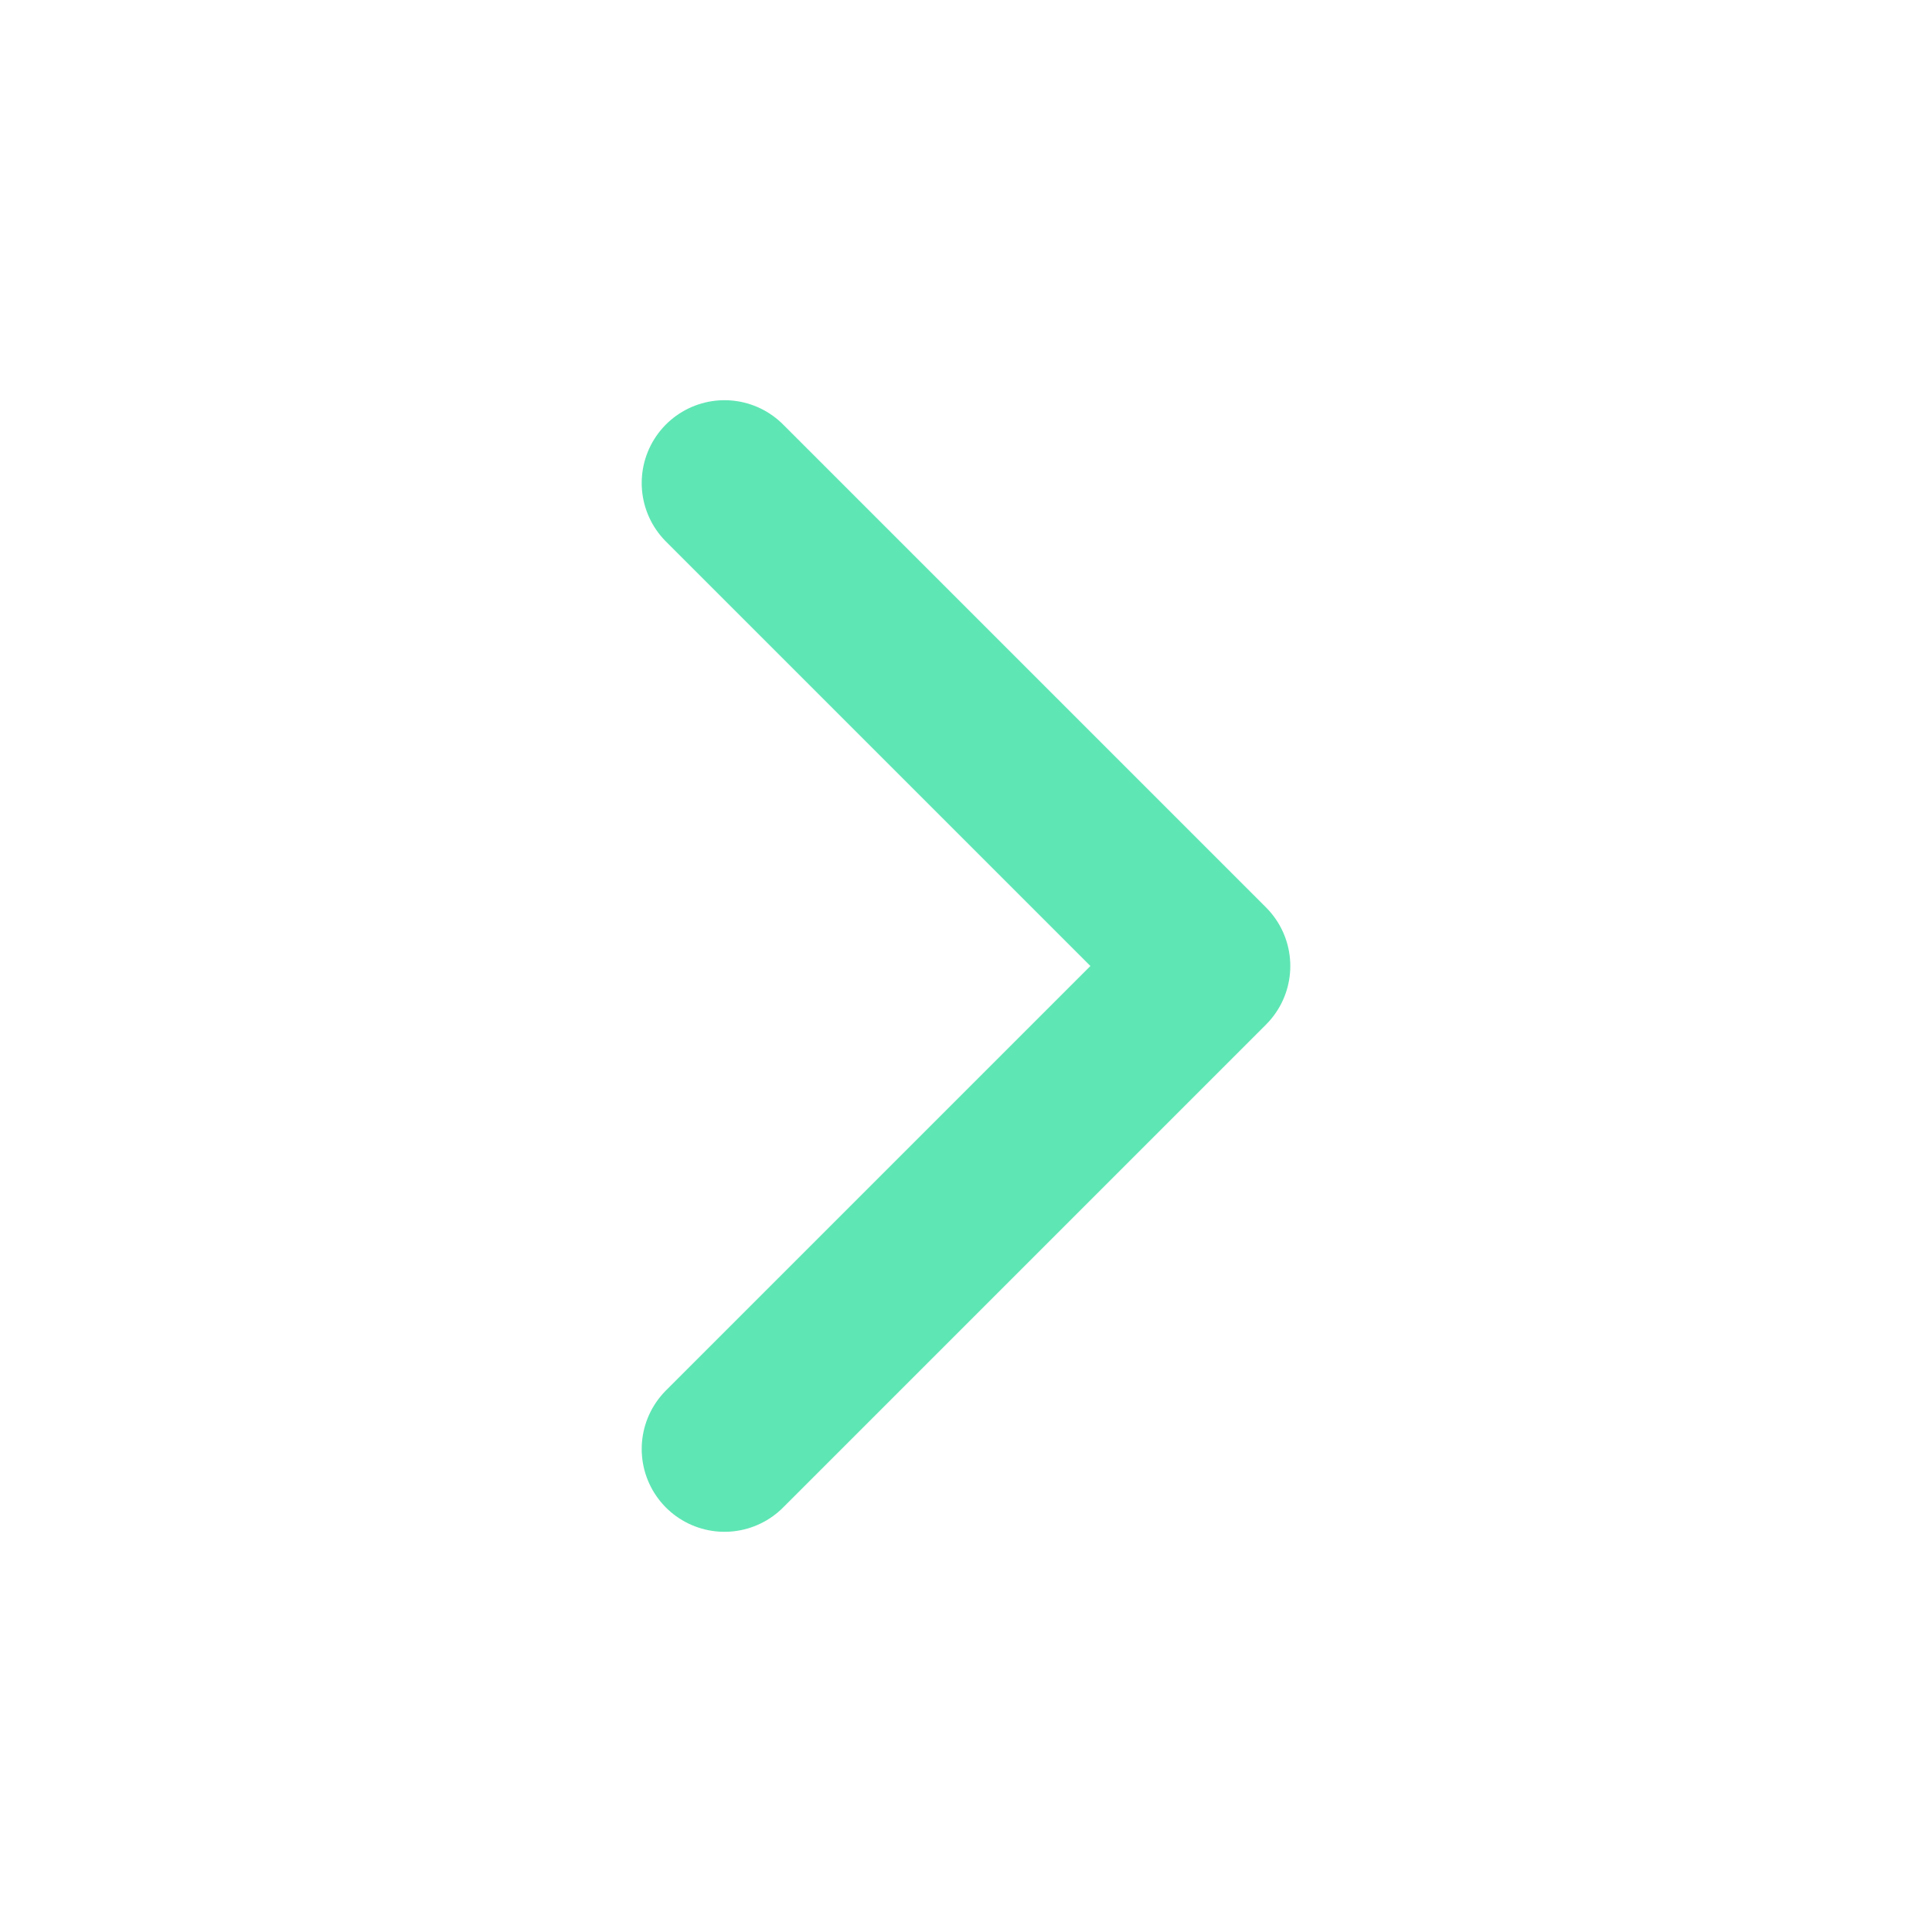
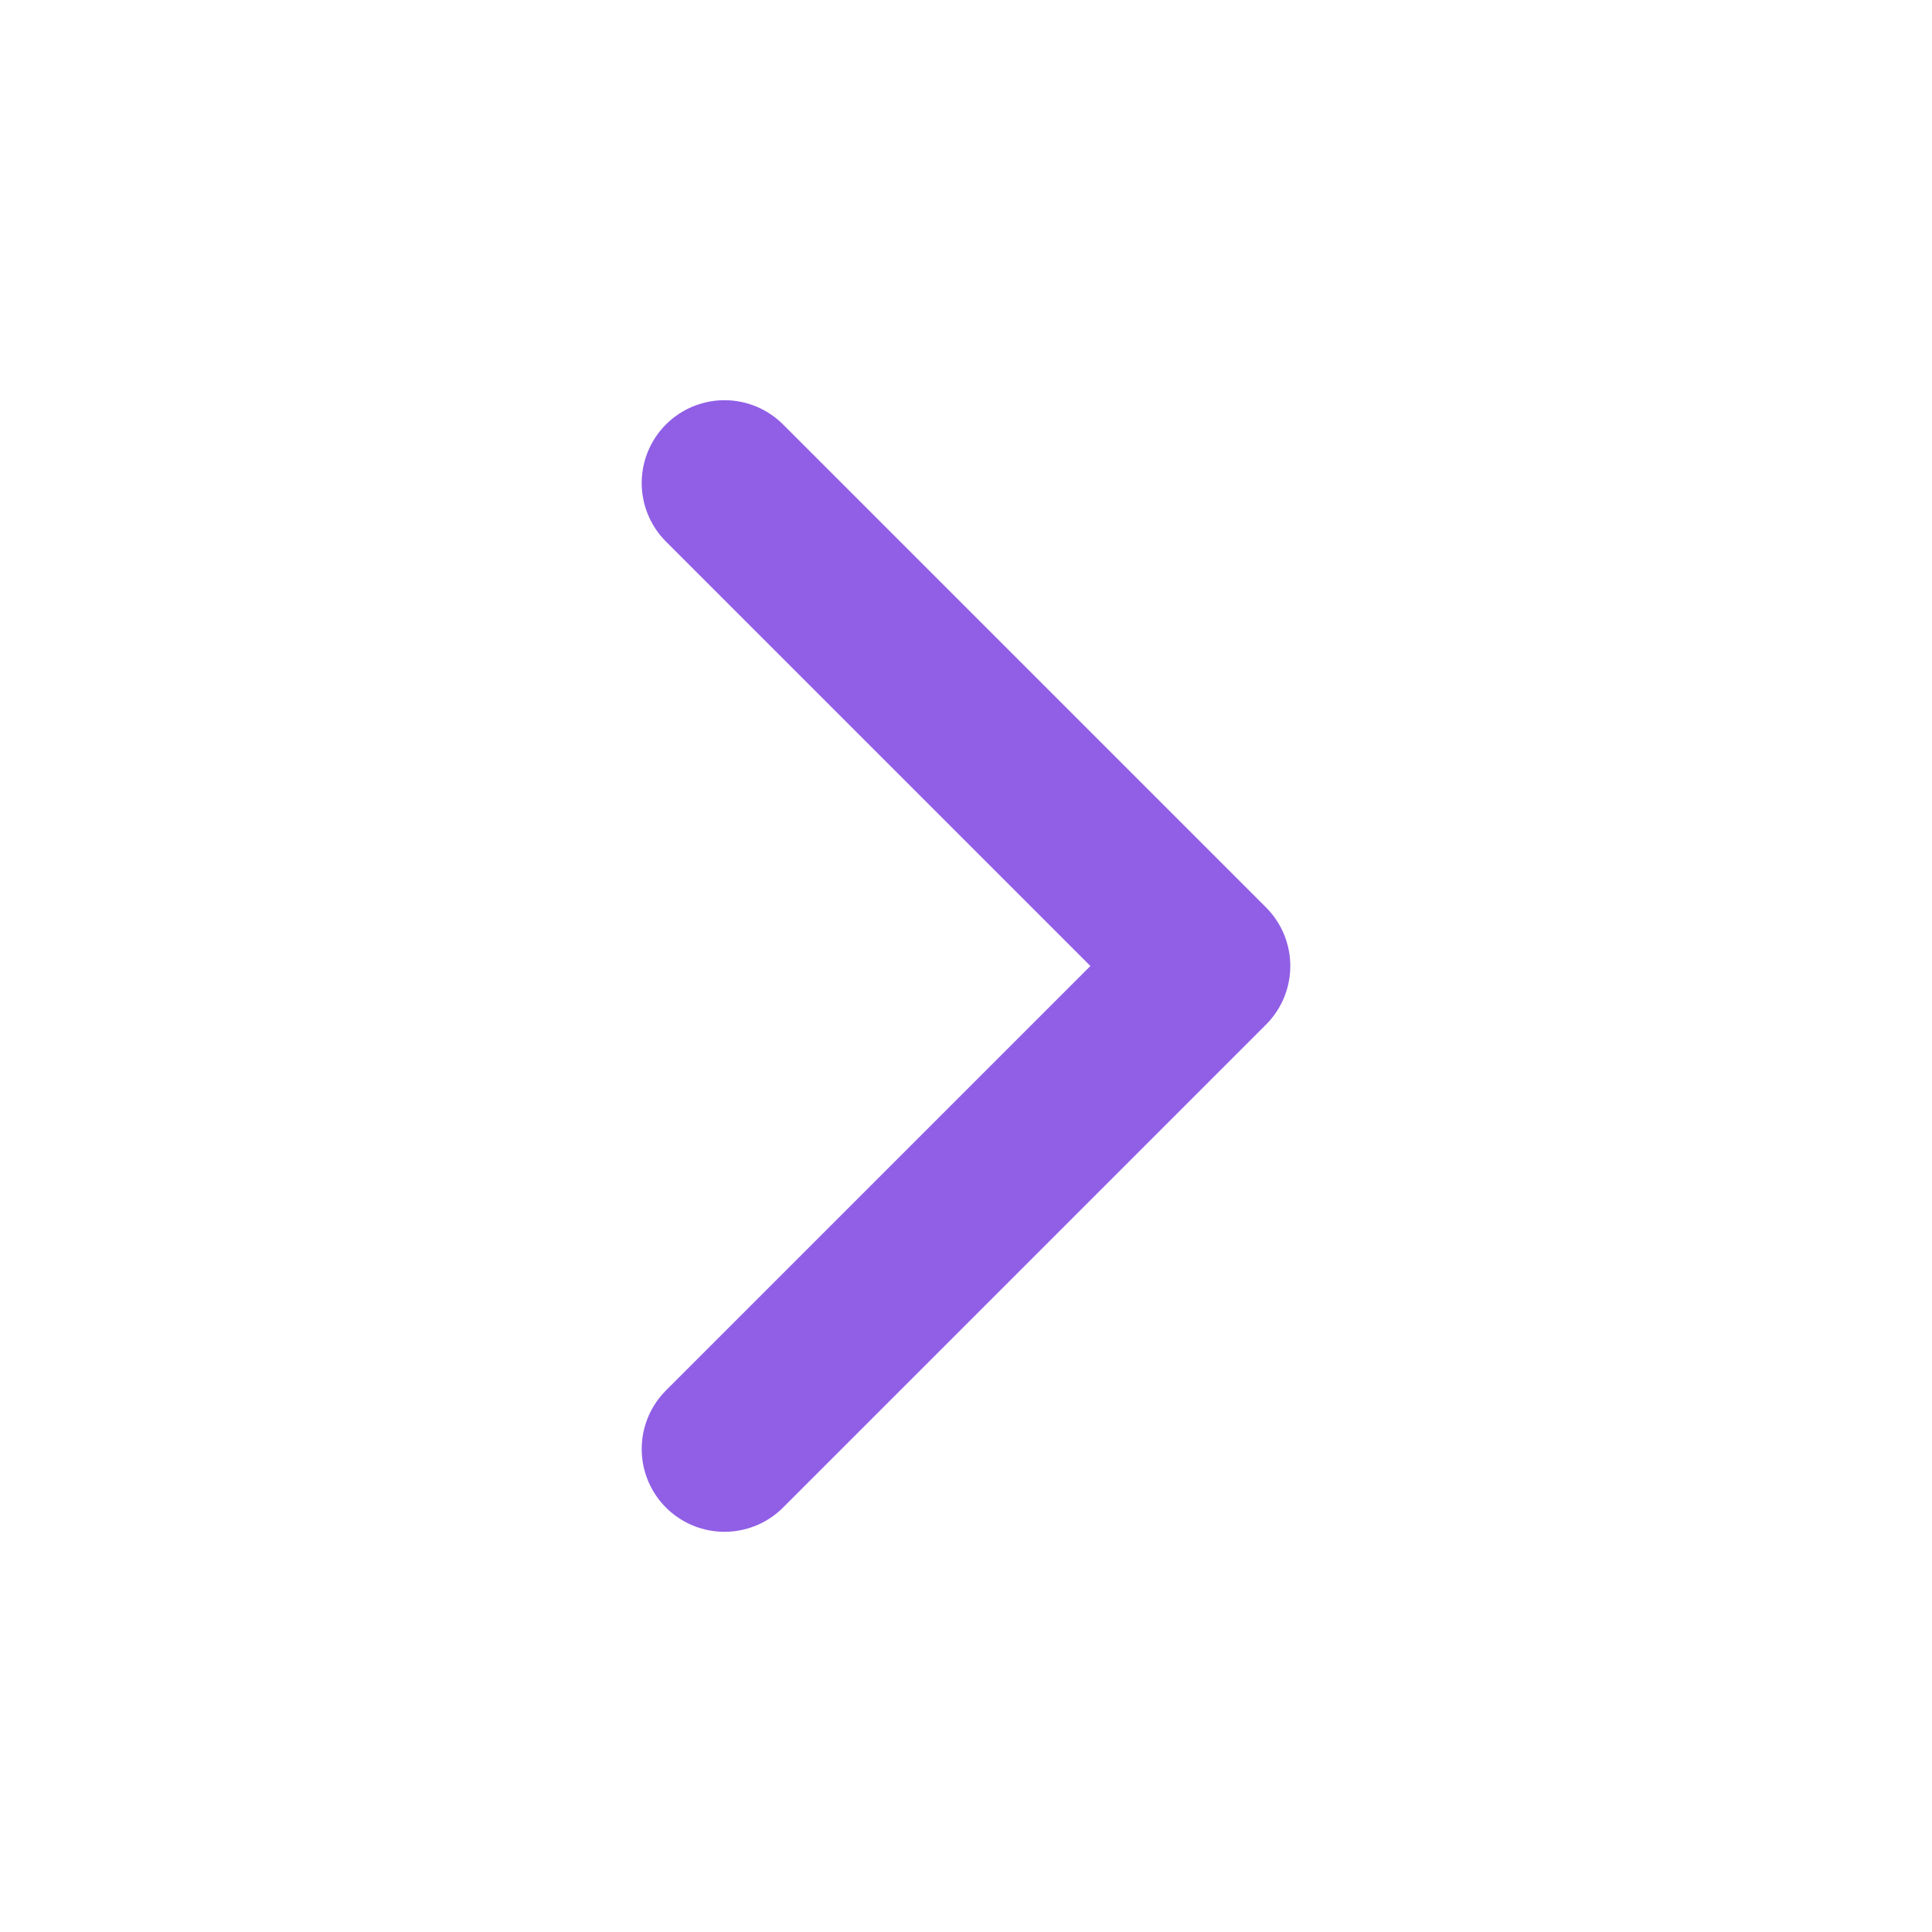
<svg xmlns="http://www.w3.org/2000/svg" preserveAspectRatio="none" overflow="visible" style="display: block;" width="21" height="21" viewBox="0 0 21 21" fill="none">
  <g id="Icon / chevron">
-     <path id="Vector" d="M7.875 5.25L13.125 10.5L7.875 15.75" stroke-width="1.8" stroke-linecap="round" stroke-linejoin="round" stroke="#5FE6B5" />
+     <path id="Vector" d="M7.875 5.25L13.125 10.5L7.875 15.75" stroke-width="1.8" stroke-linecap="round" stroke-linejoin="round" stroke="#905FE6" />
  </g>
</svg>
